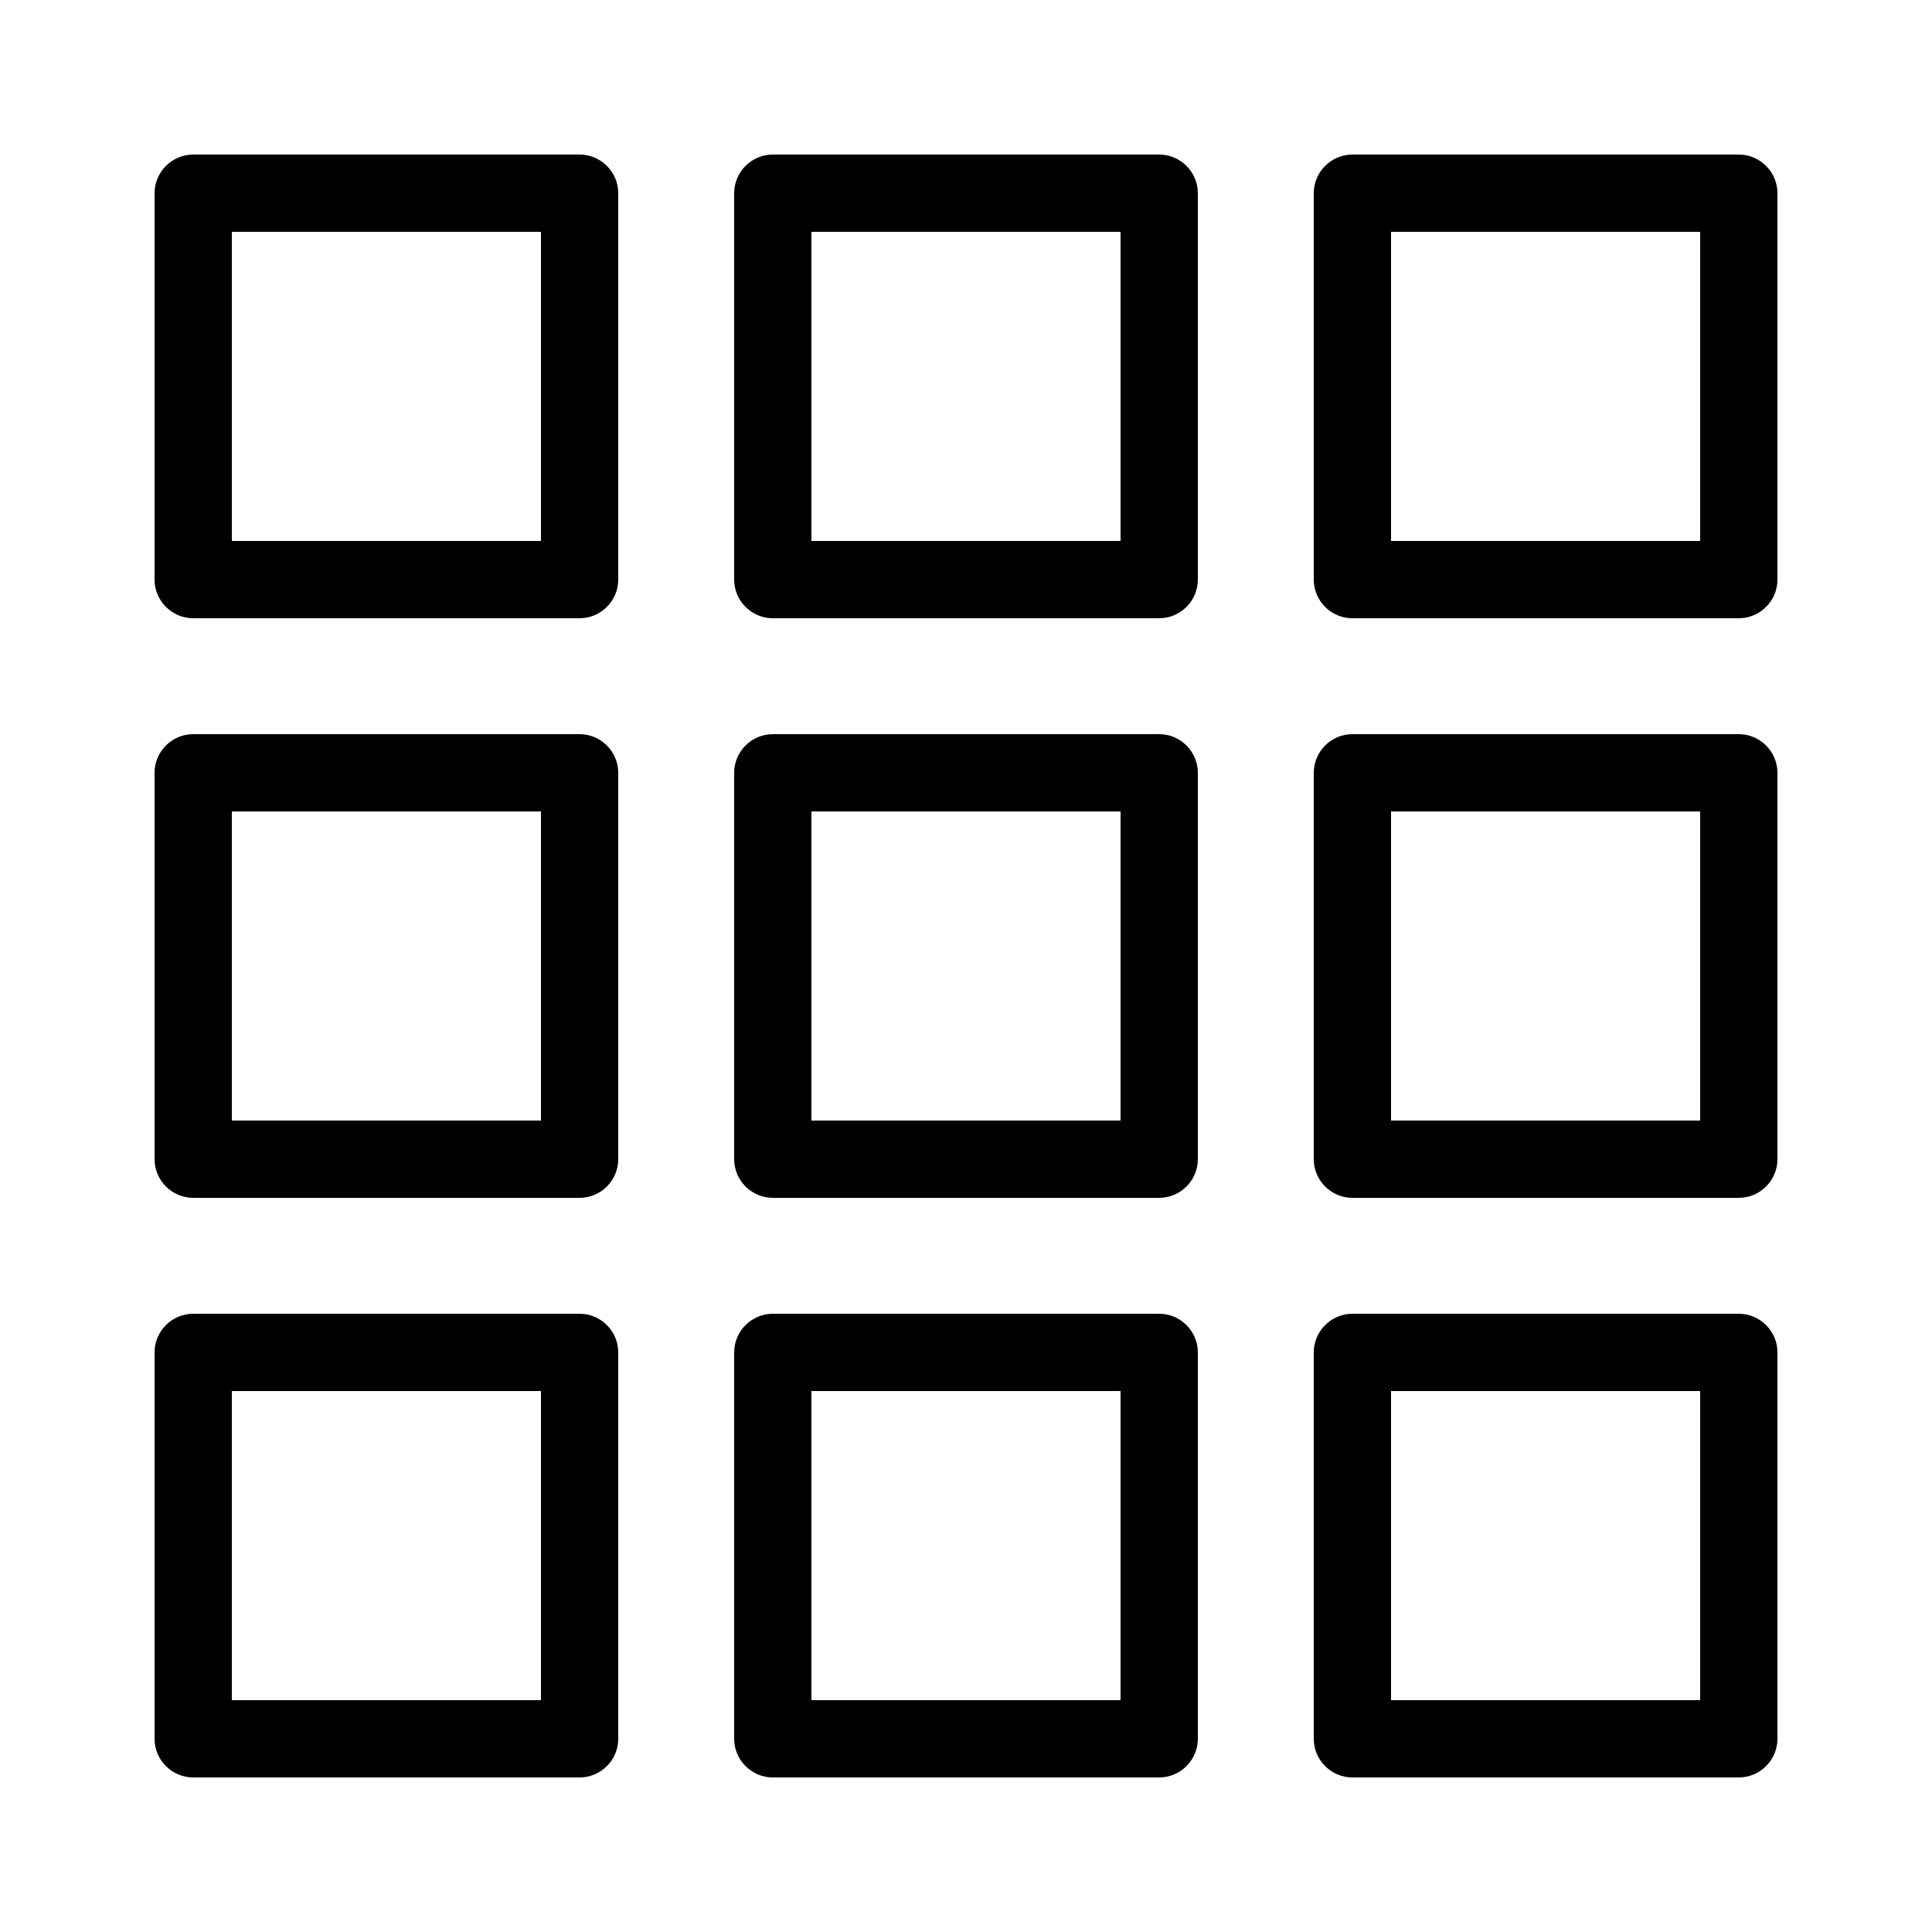
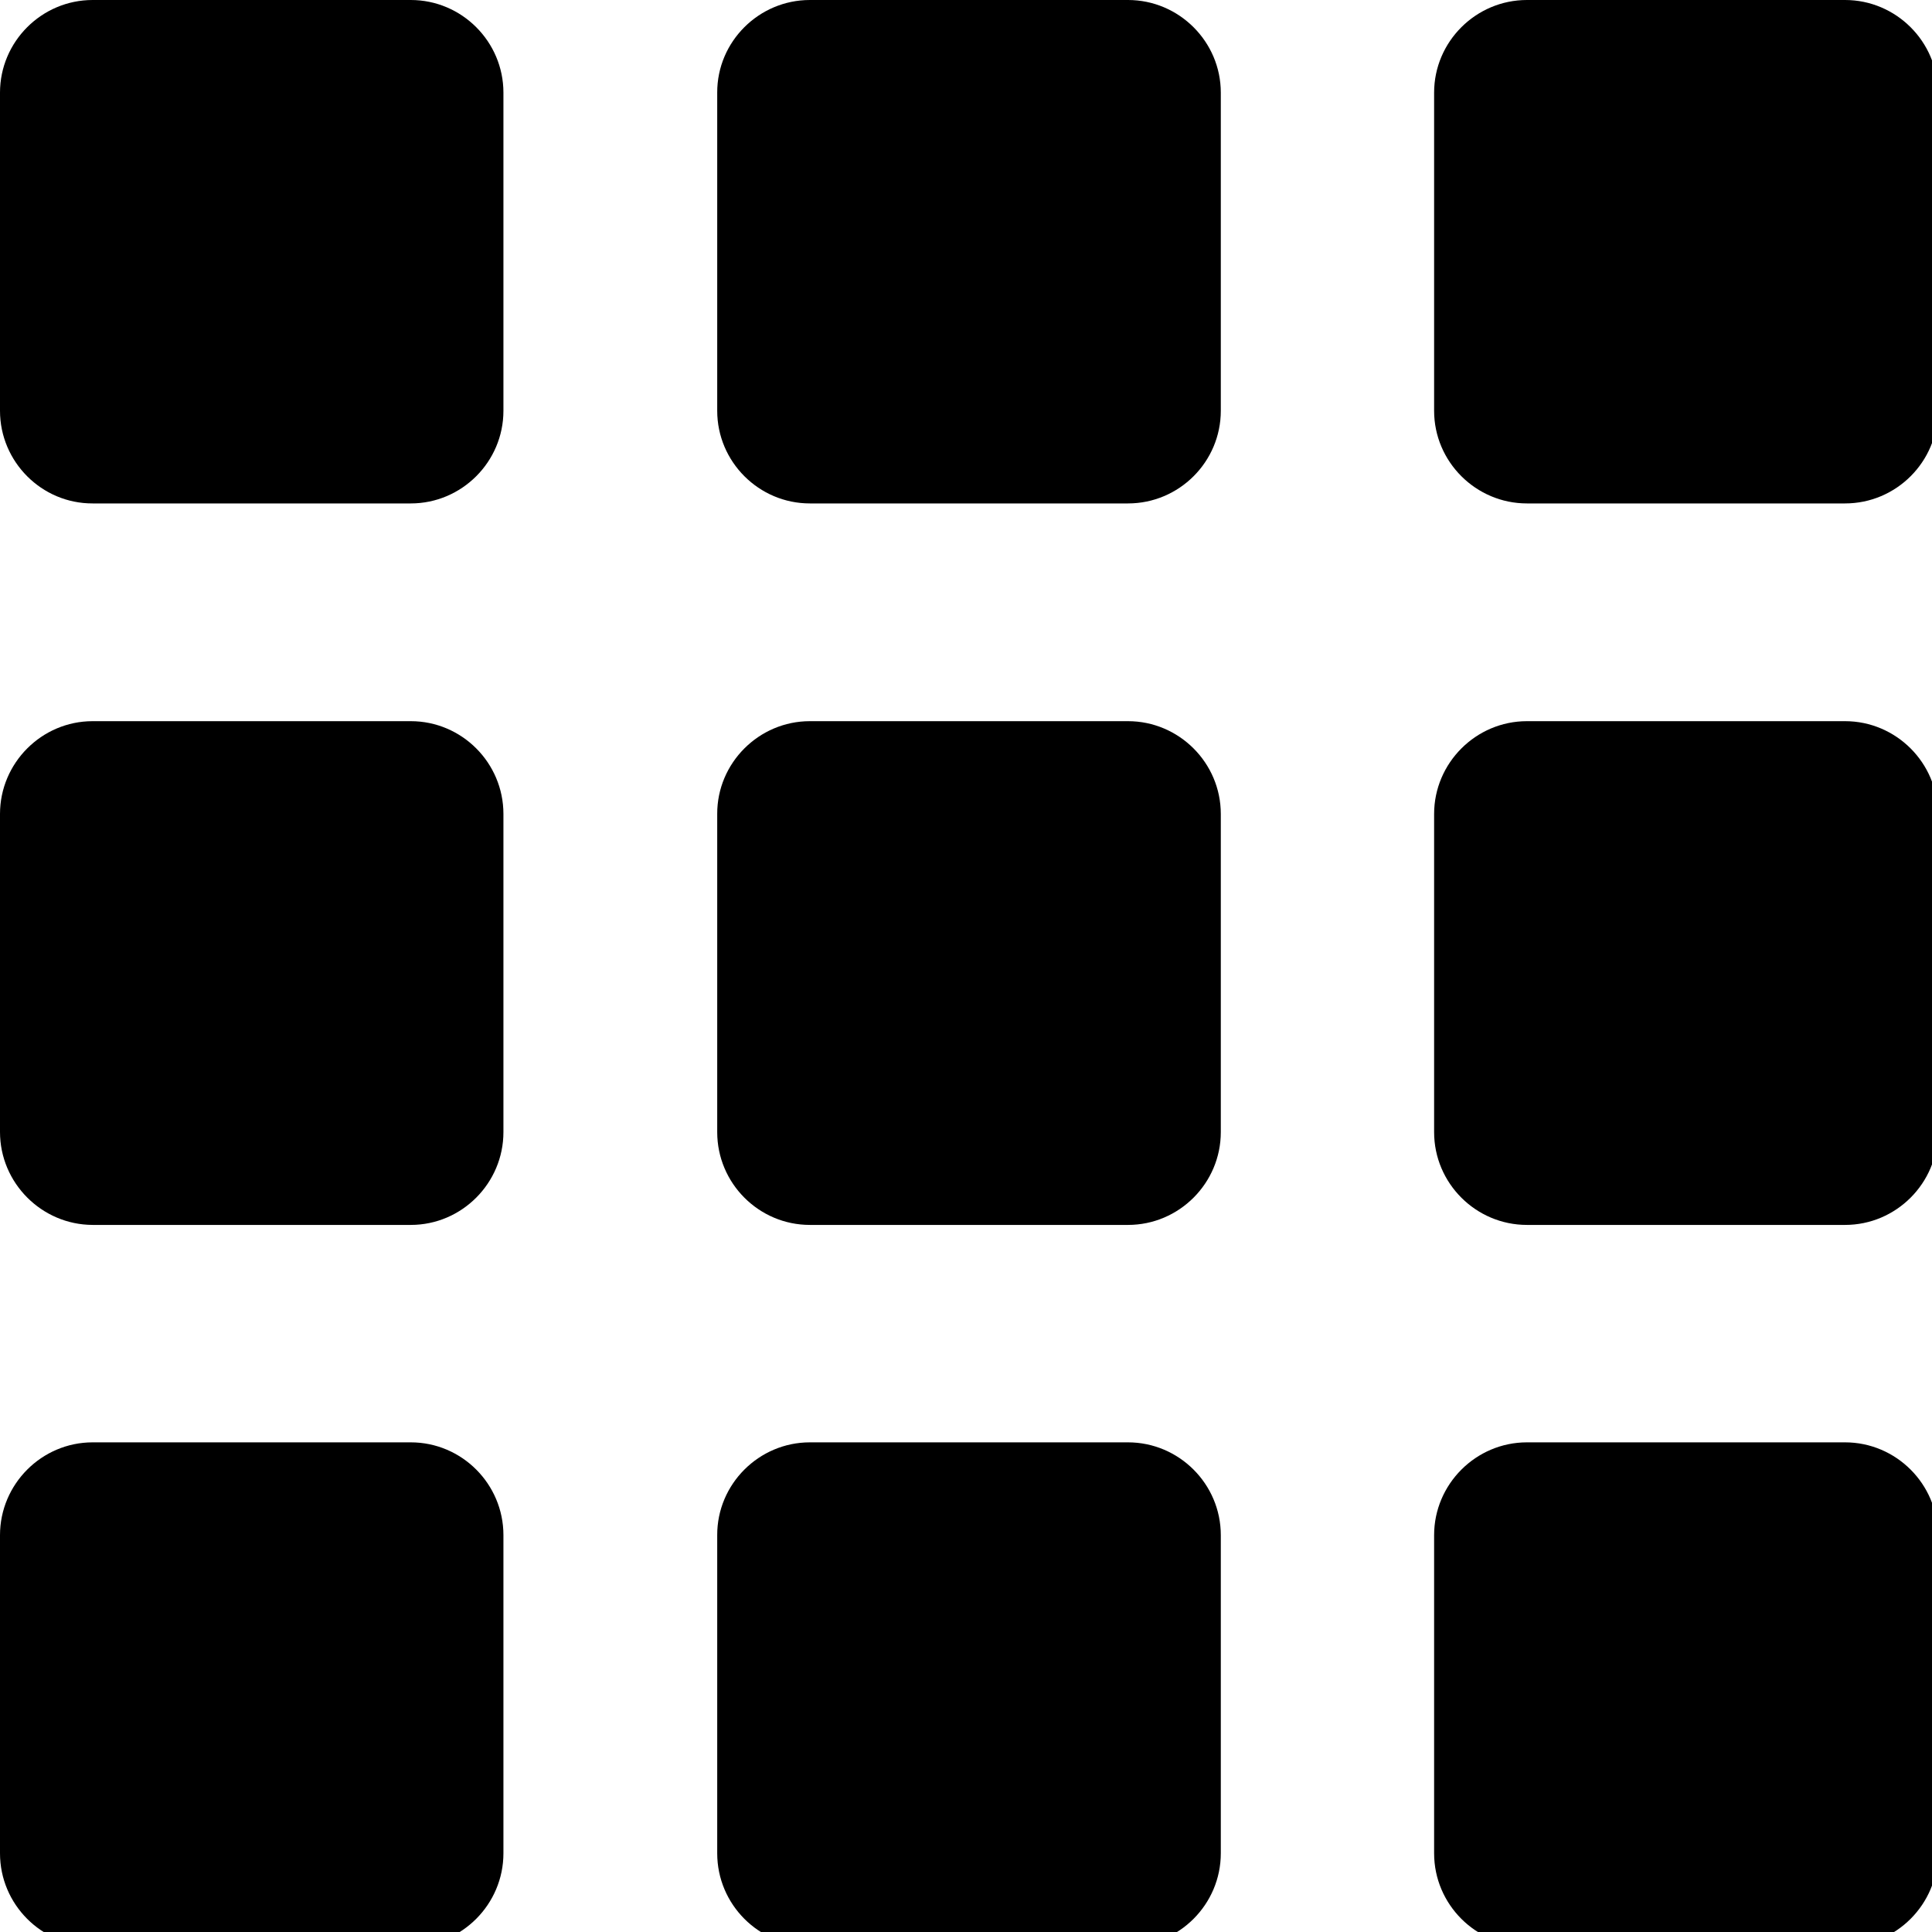
- <svg xmlns="http://www.w3.org/2000/svg" version="1.1" id="Layer_1" x="0px" y="0px" viewBox="0 0 100 100" style="enable-background:new 0 0 100 100;" xml:space="preserve">
-   <path d="M30,8H10c-1.1,0-2,0.9-2,2v20c0,1.1,0.9,2,2,2h20c1.1,0,2-0.9,2-2V10C32,8.9,31.1,8,30,8z M28,28H12V12h16V28z M90,8H70  c-1.1,0-2,0.9-2,2v20c0,1.1,0.9,2,2,2h20c1.1,0,2-0.9,2-2V10C92,8.9,91.1,8,90,8z M88,28H72V12h16V28z M60,8H40c-1.1,0-2,0.9-2,2v20  c0,1.1,0.9,2,2,2h20c1.1,0,2-0.9,2-2V10C62,8.9,61.1,8,60,8z M58,28H42V12h16V28z M30,38H10c-1.1,0-2,0.9-2,2v20c0,1.1,0.9,2,2,2h20  c1.1,0,2-0.9,2-2V40C32,38.9,31.1,38,30,38z M28,58H12V42h16V58z M90,38H70c-1.1,0-2,0.9-2,2v20c0,1.1,0.9,2,2,2h20c1.1,0,2-0.9,2-2  V40C92,38.9,91.1,38,90,38z M88,58H72V42h16V58z M60,38H40c-1.1,0-2,0.9-2,2v20c0,1.1,0.9,2,2,2h20c1.1,0,2-0.9,2-2V40  C62,38.9,61.1,38,60,38z M58,58H42V42h16V58z M30,68H10c-1.1,0-2,0.9-2,2v20c0,1.1,0.9,2,2,2h20c1.1,0,2-0.9,2-2V70  C32,68.9,31.1,68,30,68z M28,88H12V72h16V88z M90,68H70c-1.1,0-2,0.9-2,2v20c0,1.1,0.9,2,2,2h20c1.1,0,2-0.9,2-2V70  C92,68.9,91.1,68,90,68z M88,88H72V72h16V88z M60,68H40c-1.1,0-2,0.9-2,2v20c0,1.1,0.9,2,2,2h20c1.1,0,2-0.9,2-2V70  C62,68.9,61.1,68,60,68z M58,88H42V72h16V88z" />
+ <svg xmlns="http://www.w3.org/2000/svg" class="grid-icon" id="small-item-icon" x="0px" y="0px" width="20px" height="20px" viewBox="0 0 122 122" enable-background="new 0 0 122 122">
+   <g>
+     <path class="st0" d="M5.85,0h20.09c3.22,0,5.85,2.63,5.85,5.85v20.09c0,3.22-2.63,5.85-5.85,5.85H5.85C2.63,31.8,0,29.16,0,25.94 V5.85C0,2.63,2.63,0,5.85,0L5.85,0z M96.42,91.08h20.09c3.22,0,5.86,2.63,5.86,5.86v20.09c0,3.22-2.63,5.86-5.86,5.86H96.42 c-3.22,0-5.86-2.63-5.86-5.86V96.94C90.56,93.72,93.2,91.08,96.42,91.08L96.42,91.08z M51.14,91.08h20.09 c3.22,0,5.86,2.63,5.86,5.86v20.09c0,3.22-2.63,5.86-5.86,5.86H51.14c-3.22,0-5.85-2.63-5.85-5.86V96.94 C45.28,93.72,47.92,91.08,51.14,91.08L51.14,91.08z M5.85,91.08h20.09c3.22,0,5.85,2.63,5.85,5.86v20.09 c0,3.22-2.63,5.86-5.85,5.86H5.85c-3.22,0-5.85-2.63-5.85-5.86V96.94C0,93.72,2.63,91.08,5.85,91.08L5.85,91.08z M96.42,45.54 h20.09c3.22,0,5.86,2.63,5.86,5.86v20.09c0,3.22-2.63,5.86-5.86,5.86H96.42c-3.22,0-5.86-2.63-5.86-5.86V51.4 C90.56,48.18,93.2,45.54,96.42,45.54L96.42,45.54z M51.14,45.54h20.09c3.22,0,5.86,2.63,5.86,5.86v20.09 c0,3.22-2.63,5.86-5.86,5.86H51.14c-3.22,0-5.85-2.63-5.85-5.86V51.4C45.28,48.18,47.92,45.54,51.14,45.54L51.14,45.54z M5.85,45.54h20.09c3.22,0,5.85,2.63,5.85,5.86v20.09c0,3.22-2.63,5.86-5.85,5.86H5.85C2.63,77.34,0,74.7,0,71.48V51.4 C0,48.18,2.63,45.54,5.85,45.54L5.85,45.54z M96.42,0h20.09c3.22,0,5.86,2.63,5.86,5.85v20.09c0,3.22-2.63,5.85-5.86,5.85H96.42 c-3.22,0-5.86-2.63-5.86-5.85V5.85C90.56,2.63,93.2,0,96.42,0L96.42,0z M51.14,0h20.09c3.22,0,5.86,2.63,5.86,5.85v20.09 c0,3.22-2.63,5.85-5.86,5.85H51.14c-3.22,0-5.85-2.63-5.85-5.85V5.85C45.28,2.63,47.92,0,51.14,0L51.14,0z" />
+   </g>
</svg>
